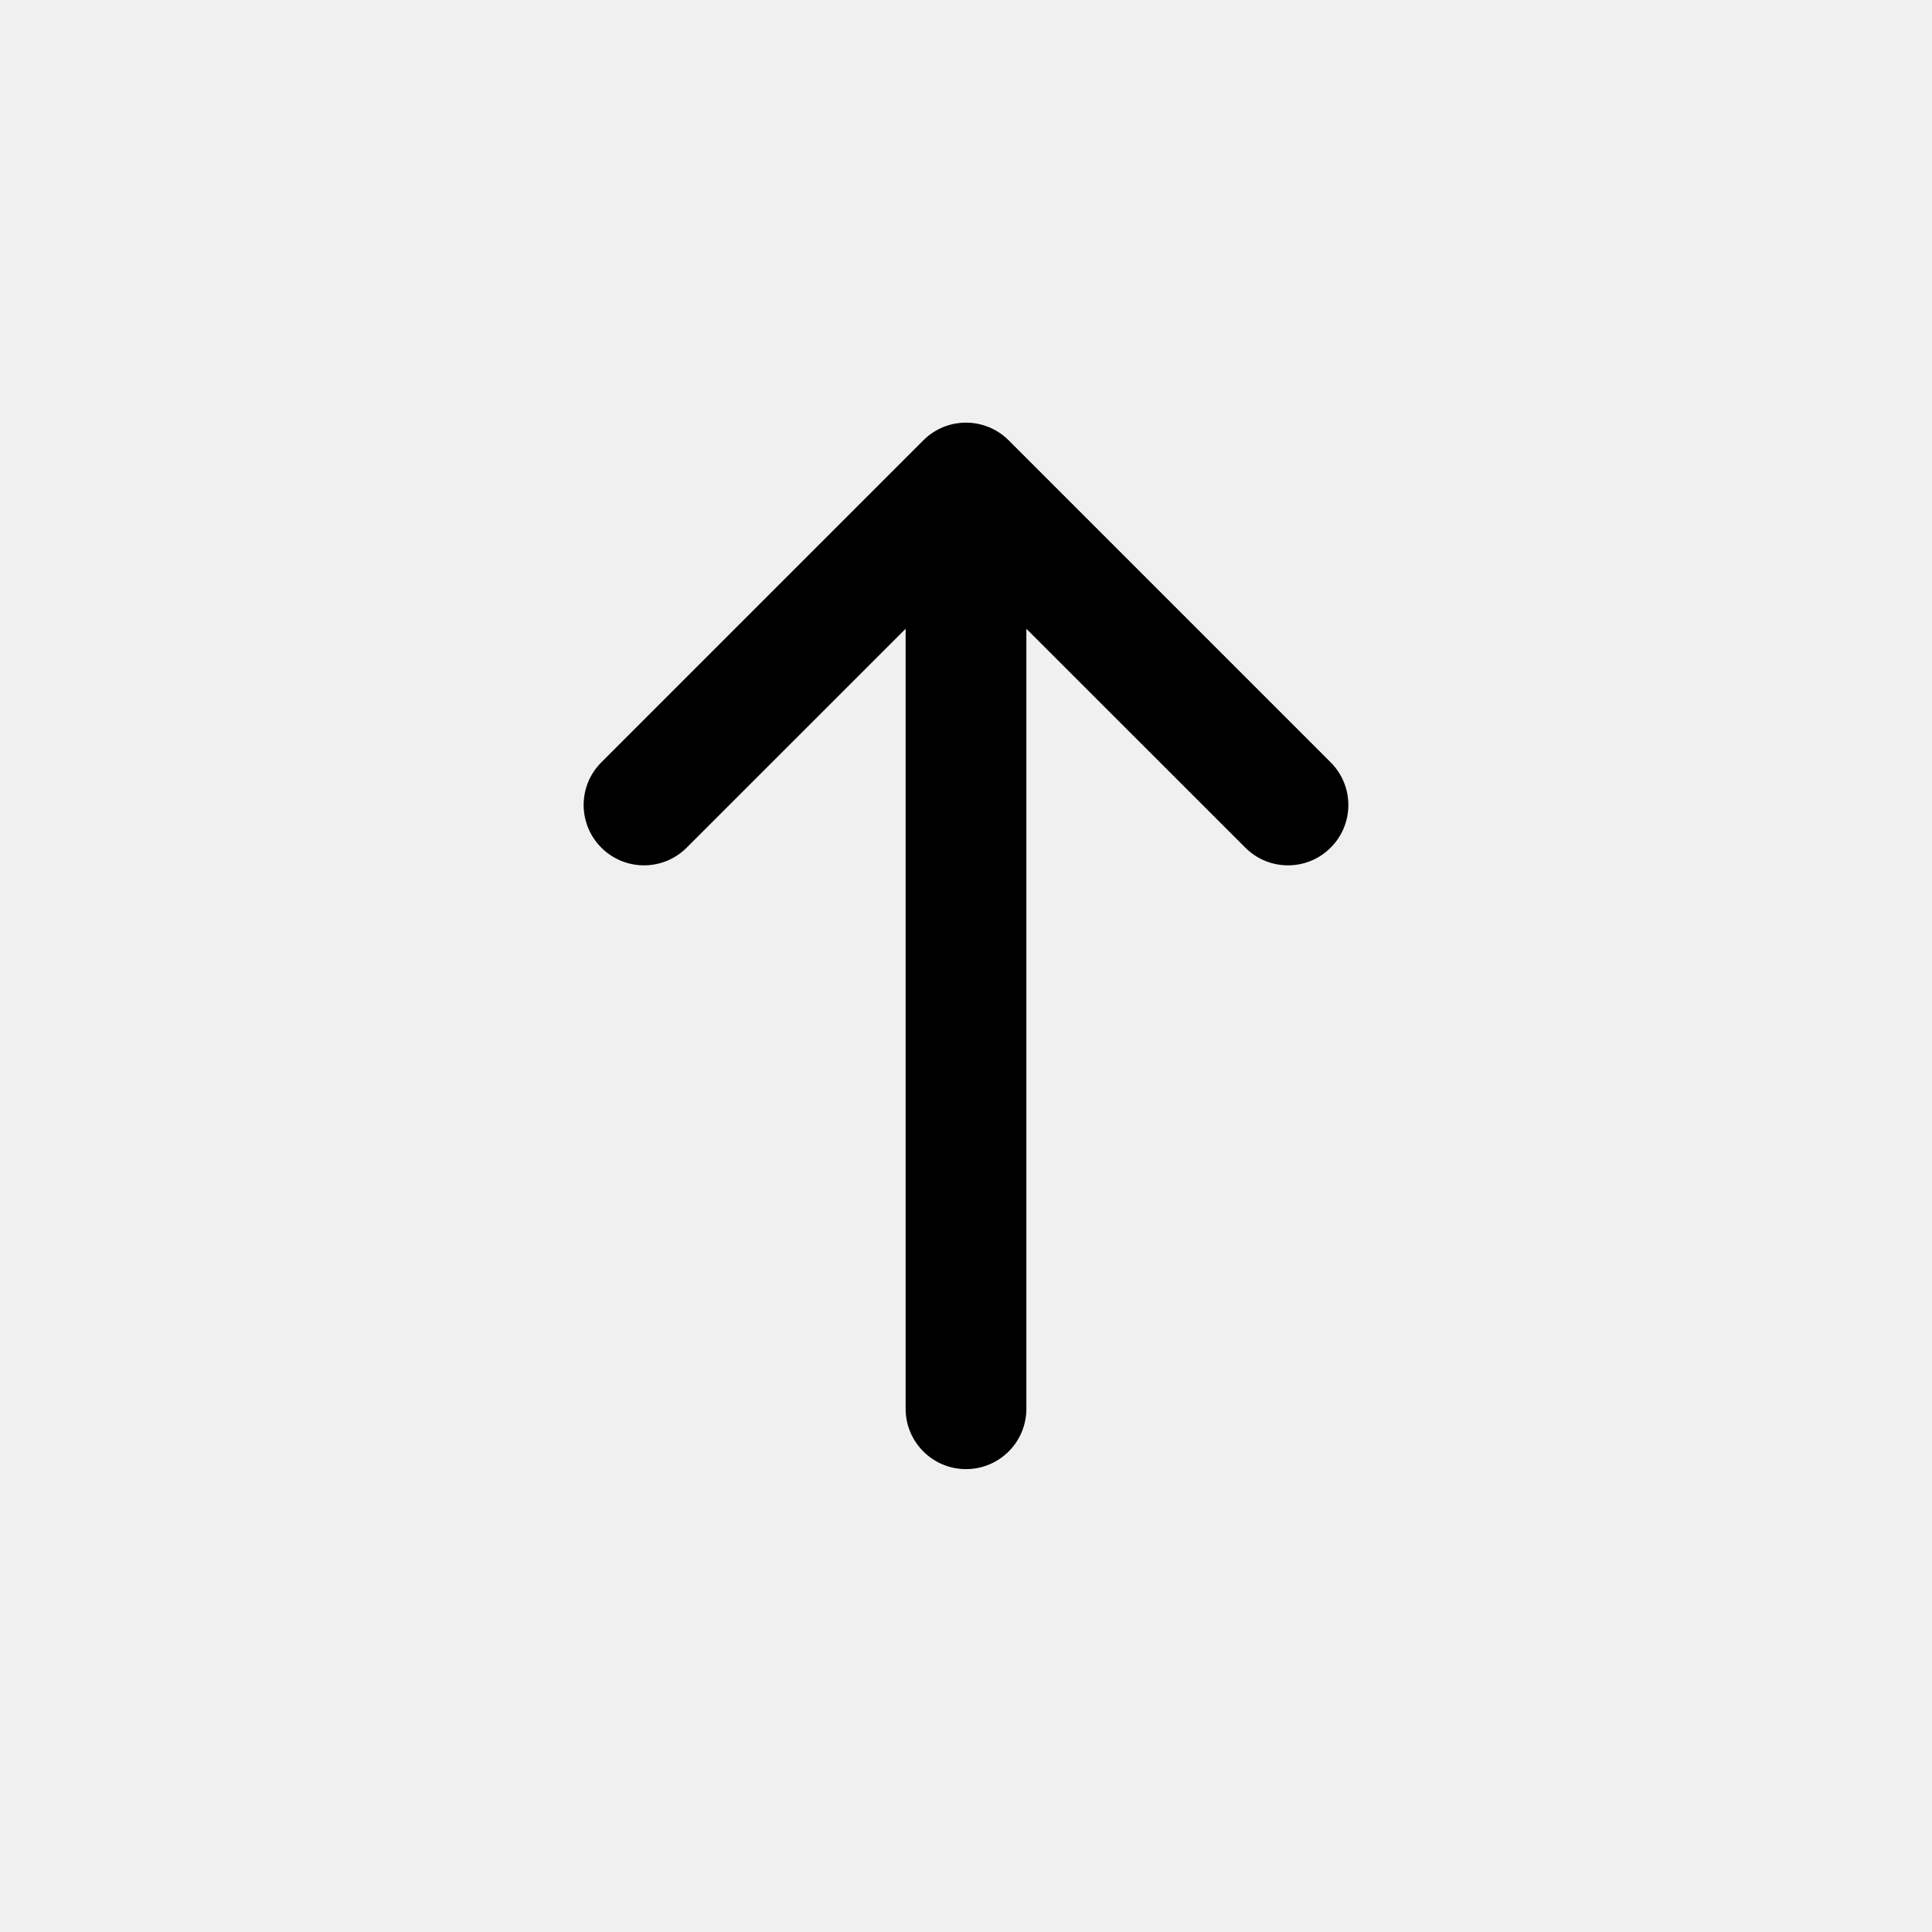
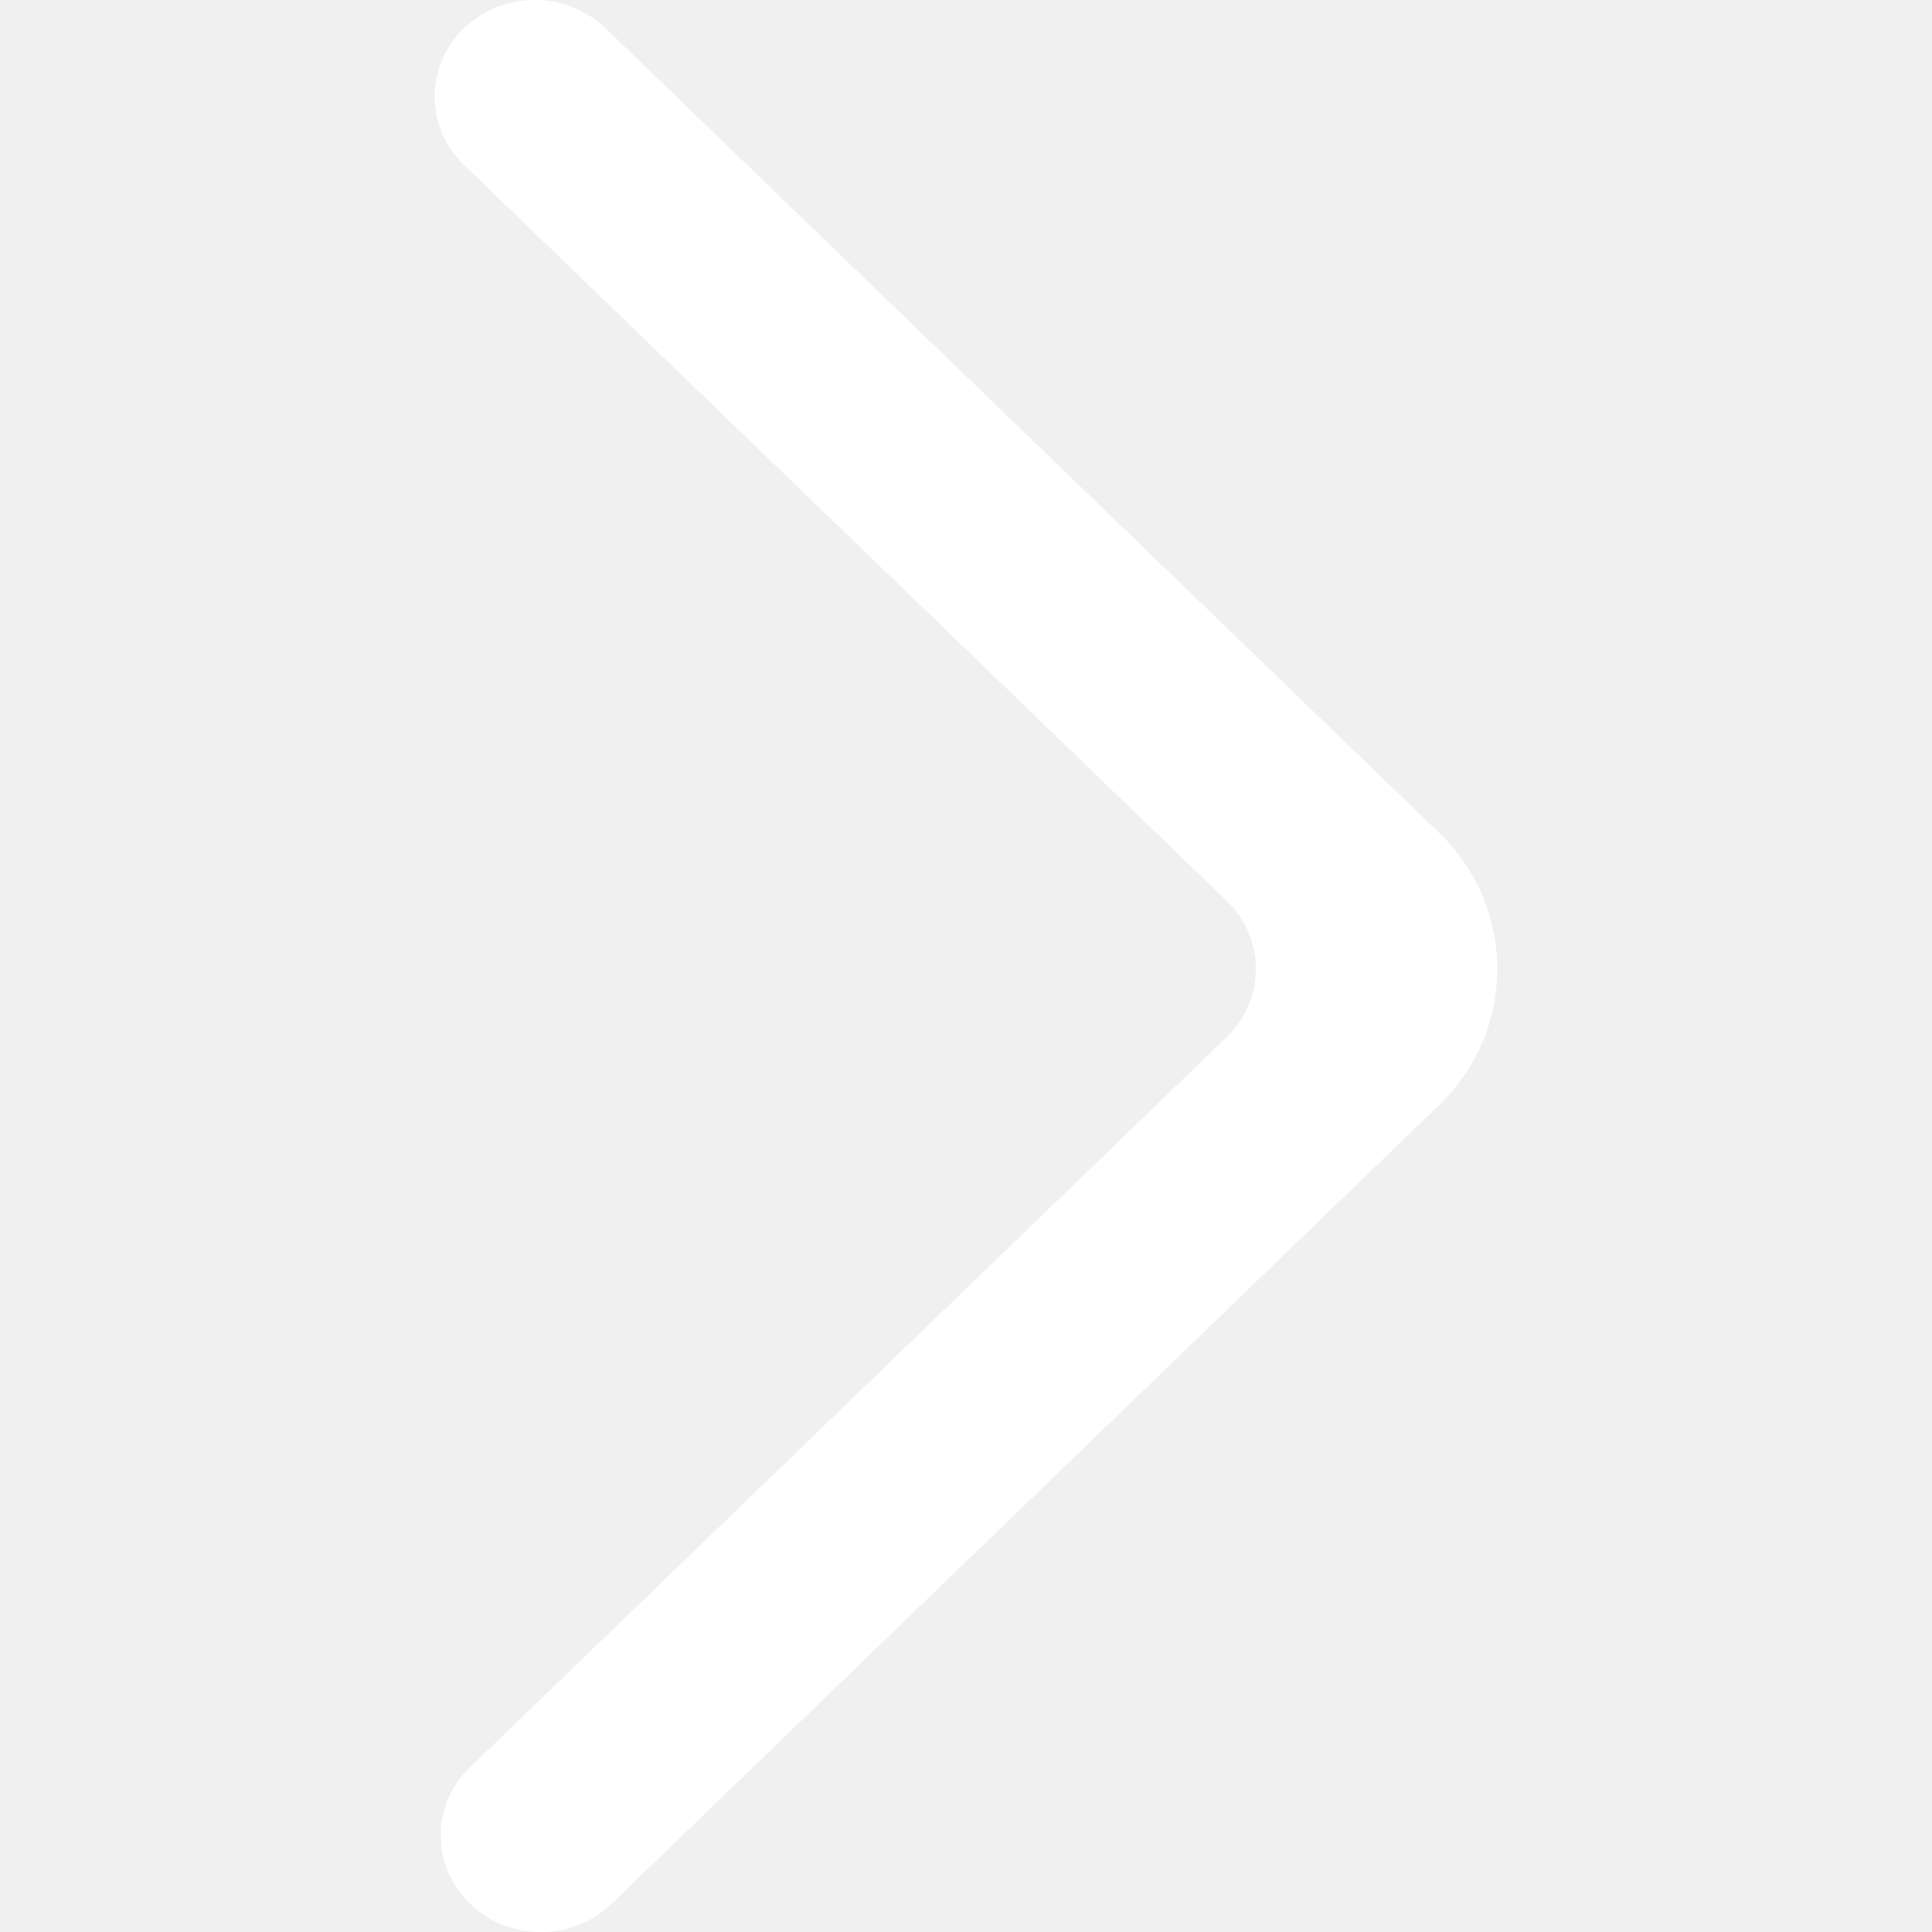
- <svg xmlns="http://www.w3.org/2000/svg" viewBox="0 0 24 24">
-   <path d="M8.53 10.53C8.237 10.823 7.763 10.823 7.47 10.53C7.177 10.237 7.177 9.763 7.47 9.47L11.47 5.47C11.763 5.177 12.237 5.177 12.53 5.47L16.53 9.47C16.823 9.763 16.823 10.237 16.53 10.53C16.237 10.823 15.763 10.823 15.47 10.53L12.75 7.811L12.75 17.5C12.75 17.914 12.414 18.25 12 18.25C11.586 18.25 11.25 17.914 11.25 17.5L11.25 7.811L8.53 10.53Z" />
+ <svg xmlns="http://www.w3.org/2000/svg" viewBox="-4.5 0 20 20">
+   <path d="M.366 19.708c.405.39 1.06.39 1.464 0l8.563-8.264a1.95 1.95 0 0 0 0-2.827L1.768.292A1.063 1.063 0 0 0 .314.282a.976.976 0 0 0-.011 1.425l7.894 7.617a.975.975 0 0 1 0 1.414L.366 18.295a.974.974 0 0 0 0 1.413" fill="#fff" fill-rule="evenodd" />
</svg>
